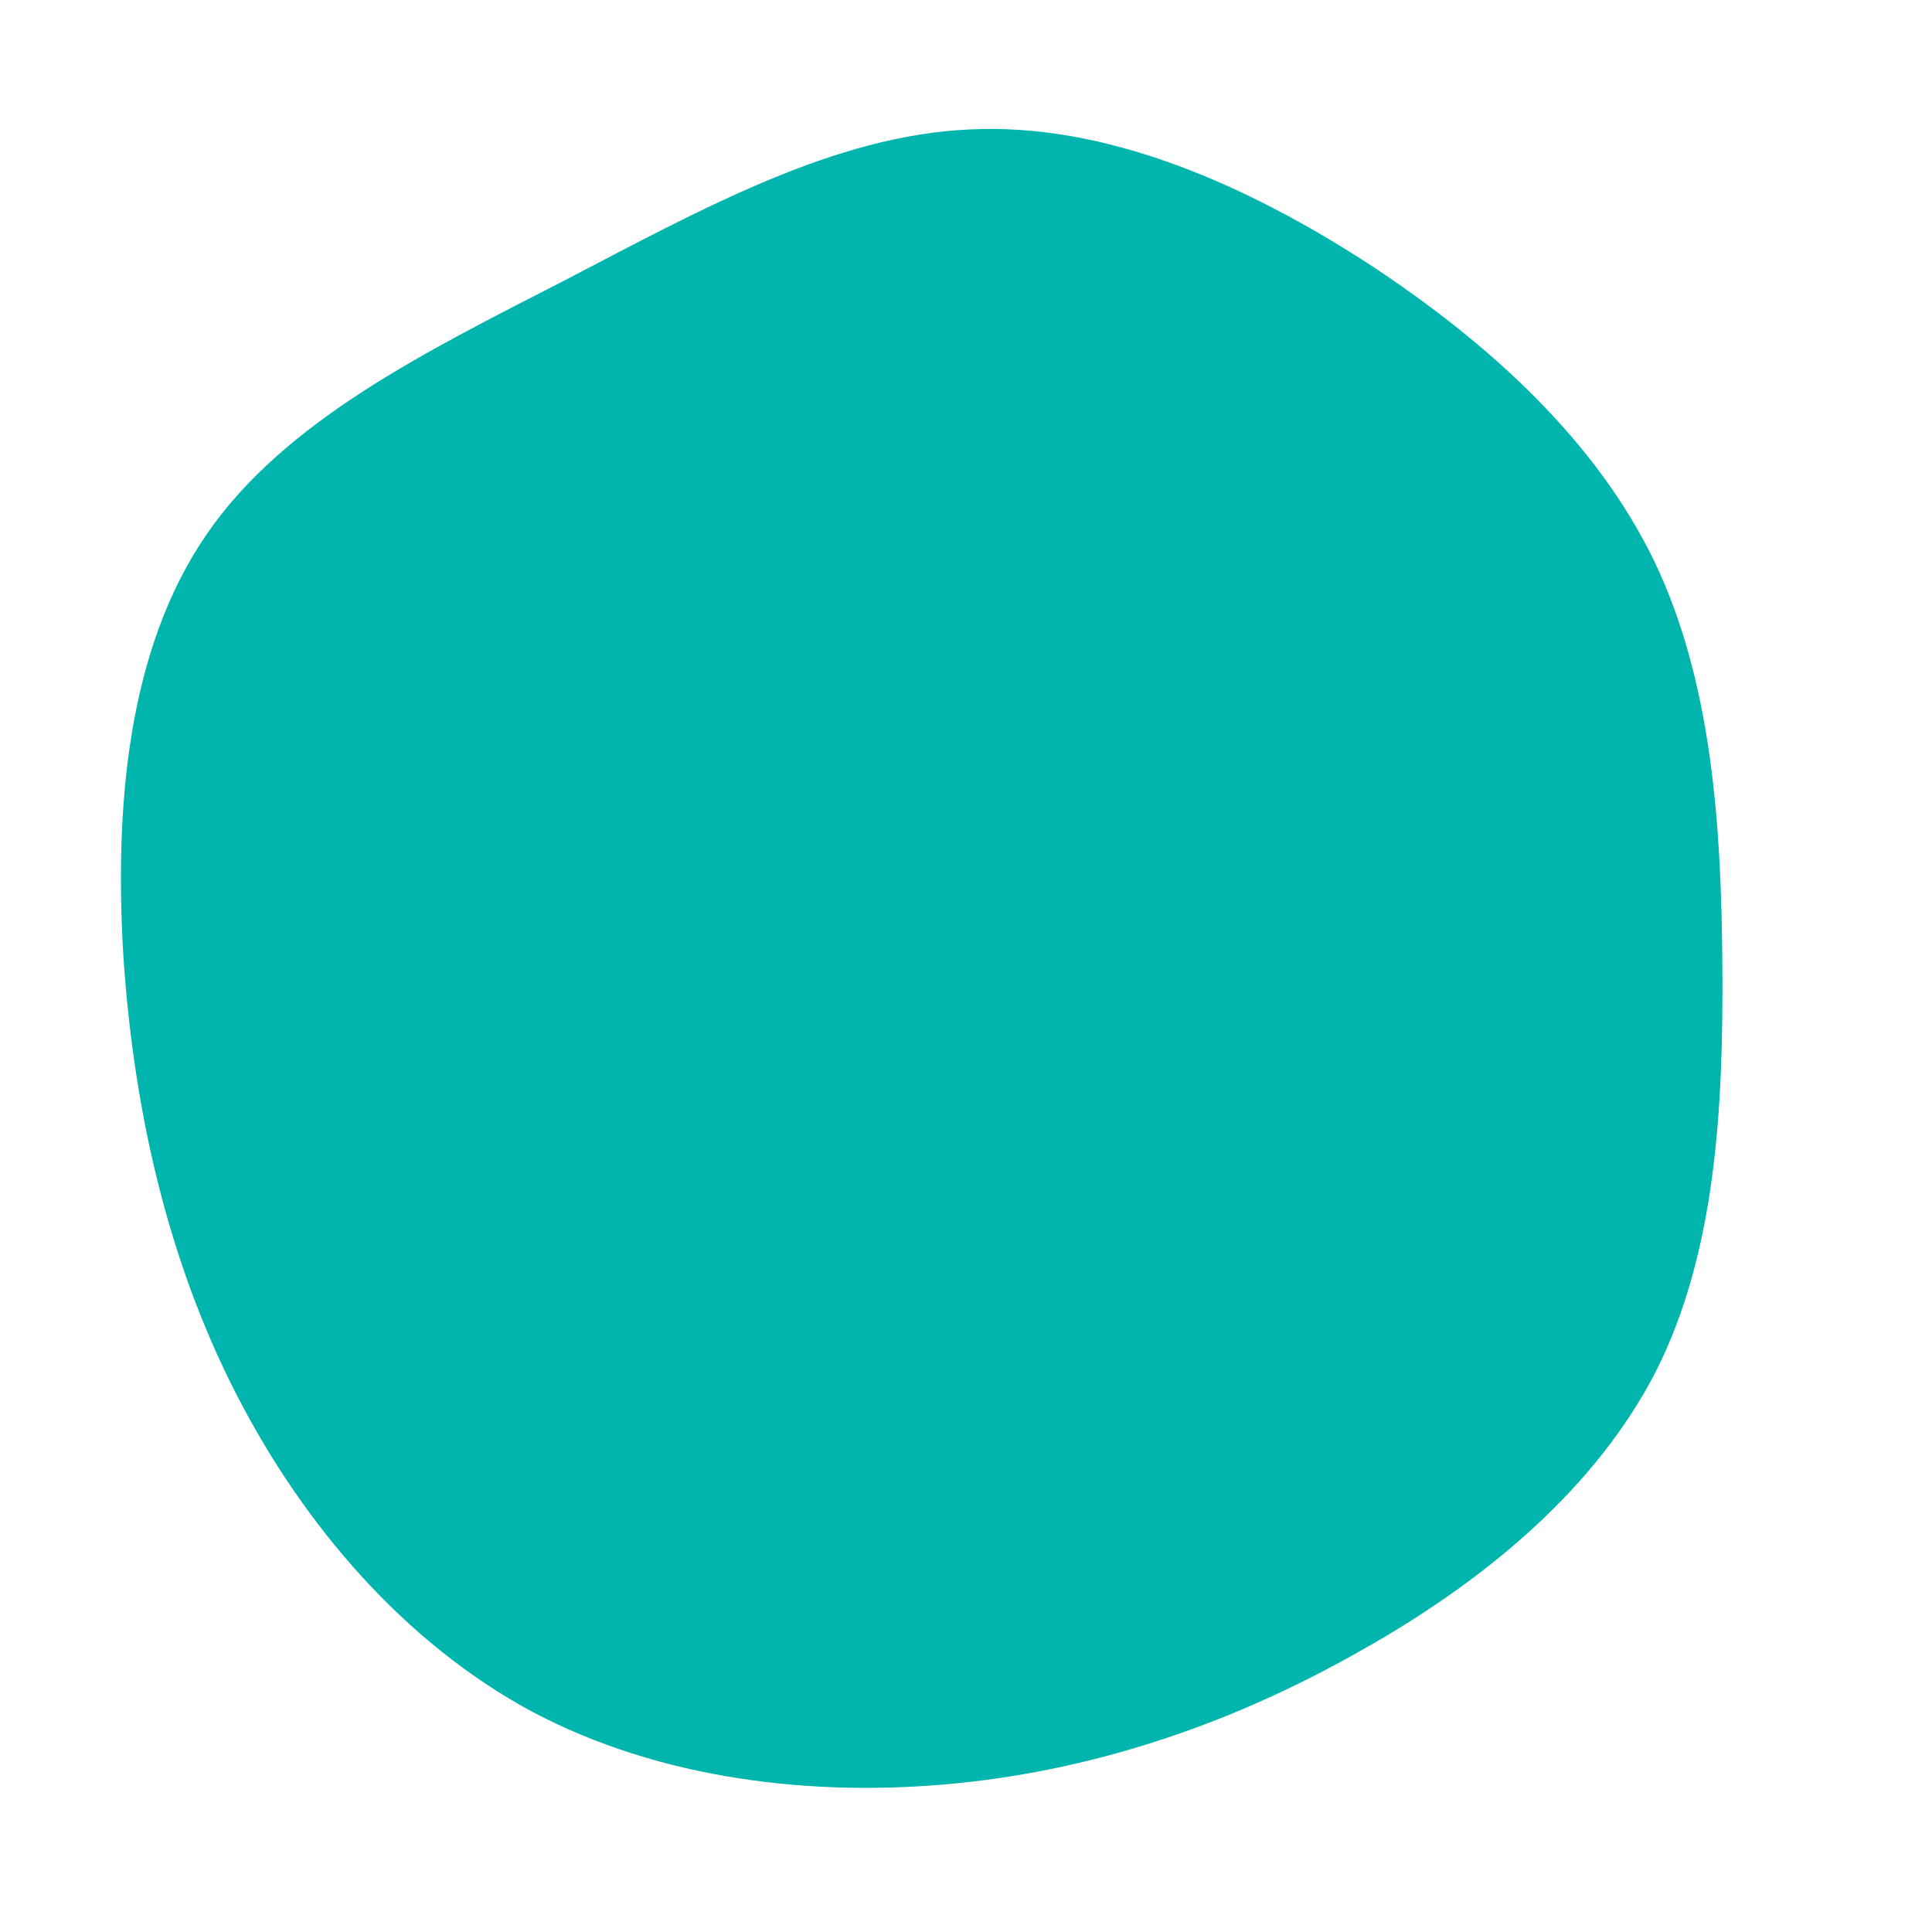
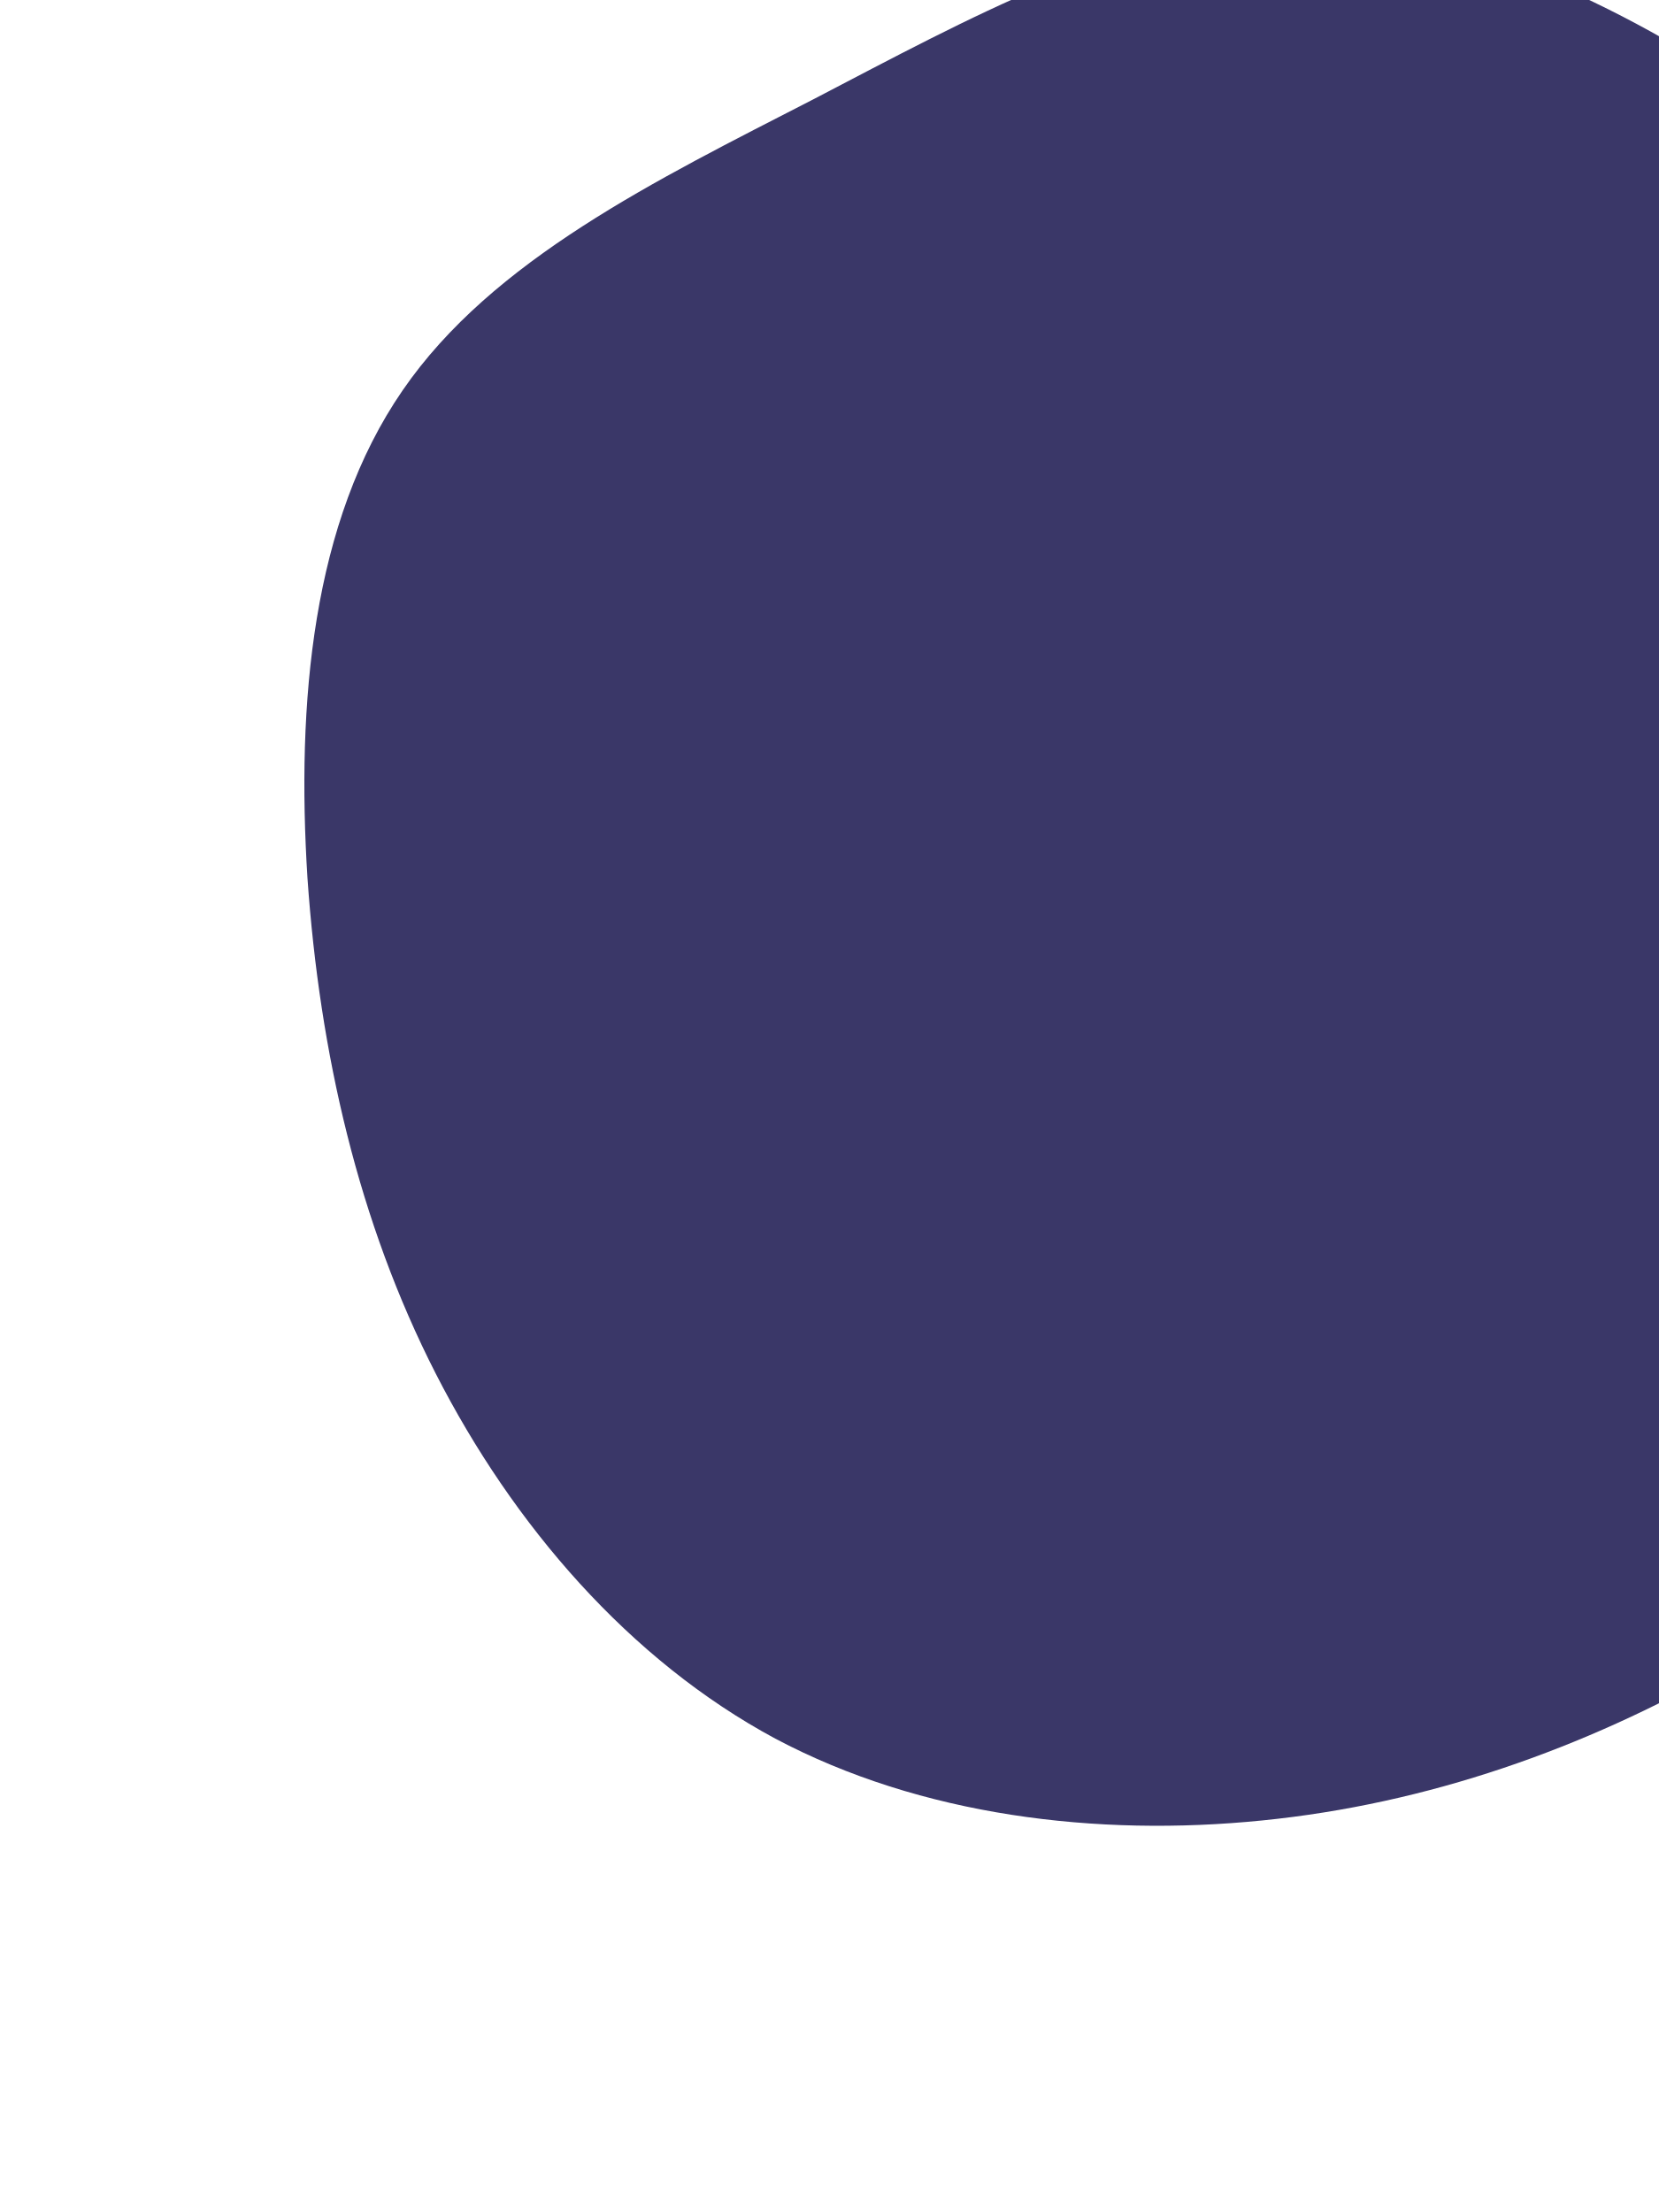
- <svg xmlns="http://www.w3.org/2000/svg" viewBox="0 0 200 200">
-   <path fill="#00B5AD" d="M41.5,-72.8C54.2,-64.5,65.3,-54.3,71.3,-41.8C77.2,-29.4,78.2,-14.7,78.3,0.1C78.4,14.8,77.6,29.6,71.5,41.8C65.3,54,53.8,63.6,41,70.8C28.2,78.1,14.1,83.1,-0.9,84.6C-15.8,86.1,-31.7,84.2,-44.9,77.2C-58.1,70.1,-68.6,57.9,-75.6,44.2C-82.6,30.5,-86.1,15.2,-87.2,-0.6C-88.2,-16.4,-86.8,-32.8,-78.6,-44.7C-70.5,-56.5,-55.7,-63.7,-41.5,-71C-27.3,-78.4,-13.6,-86,0.4,-86.6C14.4,-87.3,28.8,-81,41.5,-72.8Z" transform="translate(100 100)" />
+ <svg xmlns="http://www.w3.org/2000/svg" viewBox="-15 20 150 200">
+   <path fill="#3a3768" d="M41.5,-72.8C54.2,-64.5,65.3,-54.3,71.3,-41.8C77.2,-29.4,78.2,-14.7,78.3,0.1C78.4,14.8,77.6,29.6,71.5,41.8C65.3,54,53.8,63.6,41,70.8C28.2,78.1,14.1,83.1,-0.9,84.6C-15.8,86.1,-31.7,84.2,-44.9,77.2C-58.1,70.1,-68.6,57.9,-75.6,44.2C-82.6,30.5,-86.1,15.2,-87.2,-0.6C-88.2,-16.4,-86.8,-32.8,-78.6,-44.7C-70.5,-56.5,-55.7,-63.7,-41.5,-71C-27.3,-78.4,-13.6,-86,0.4,-86.6C14.4,-87.3,28.8,-81,41.5,-72.8Z" transform="translate(100 100)" />
</svg>
